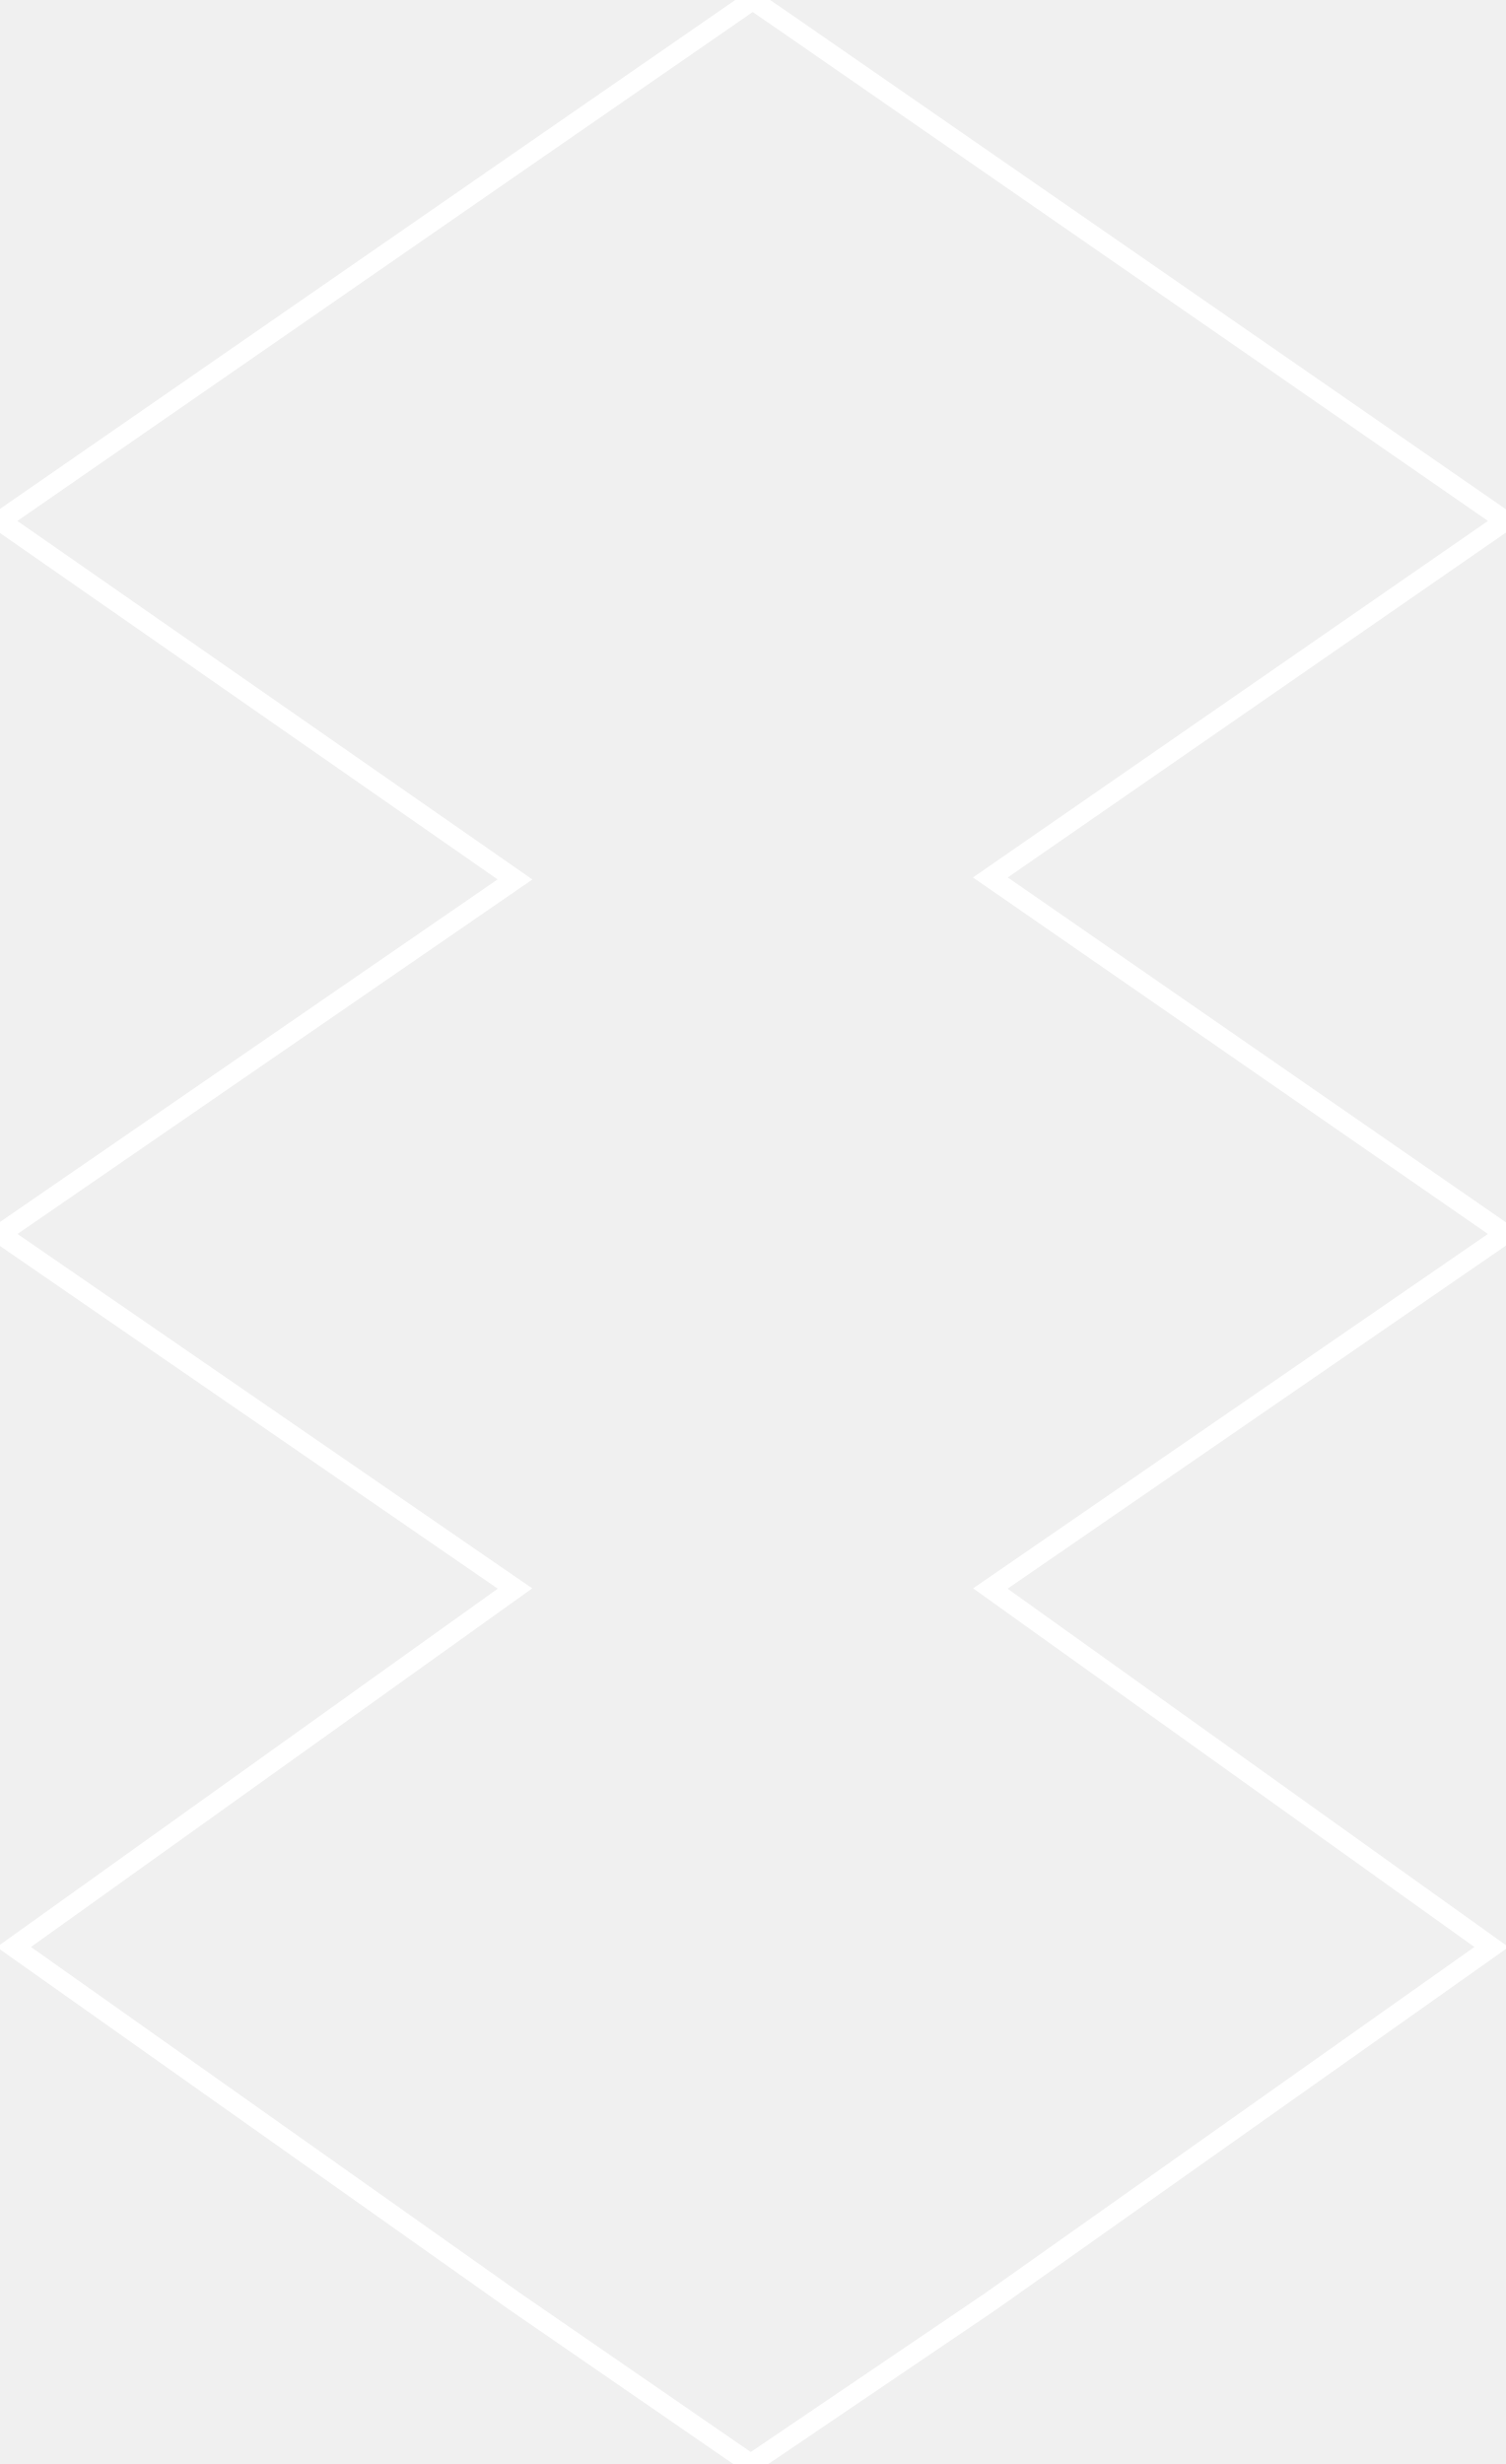
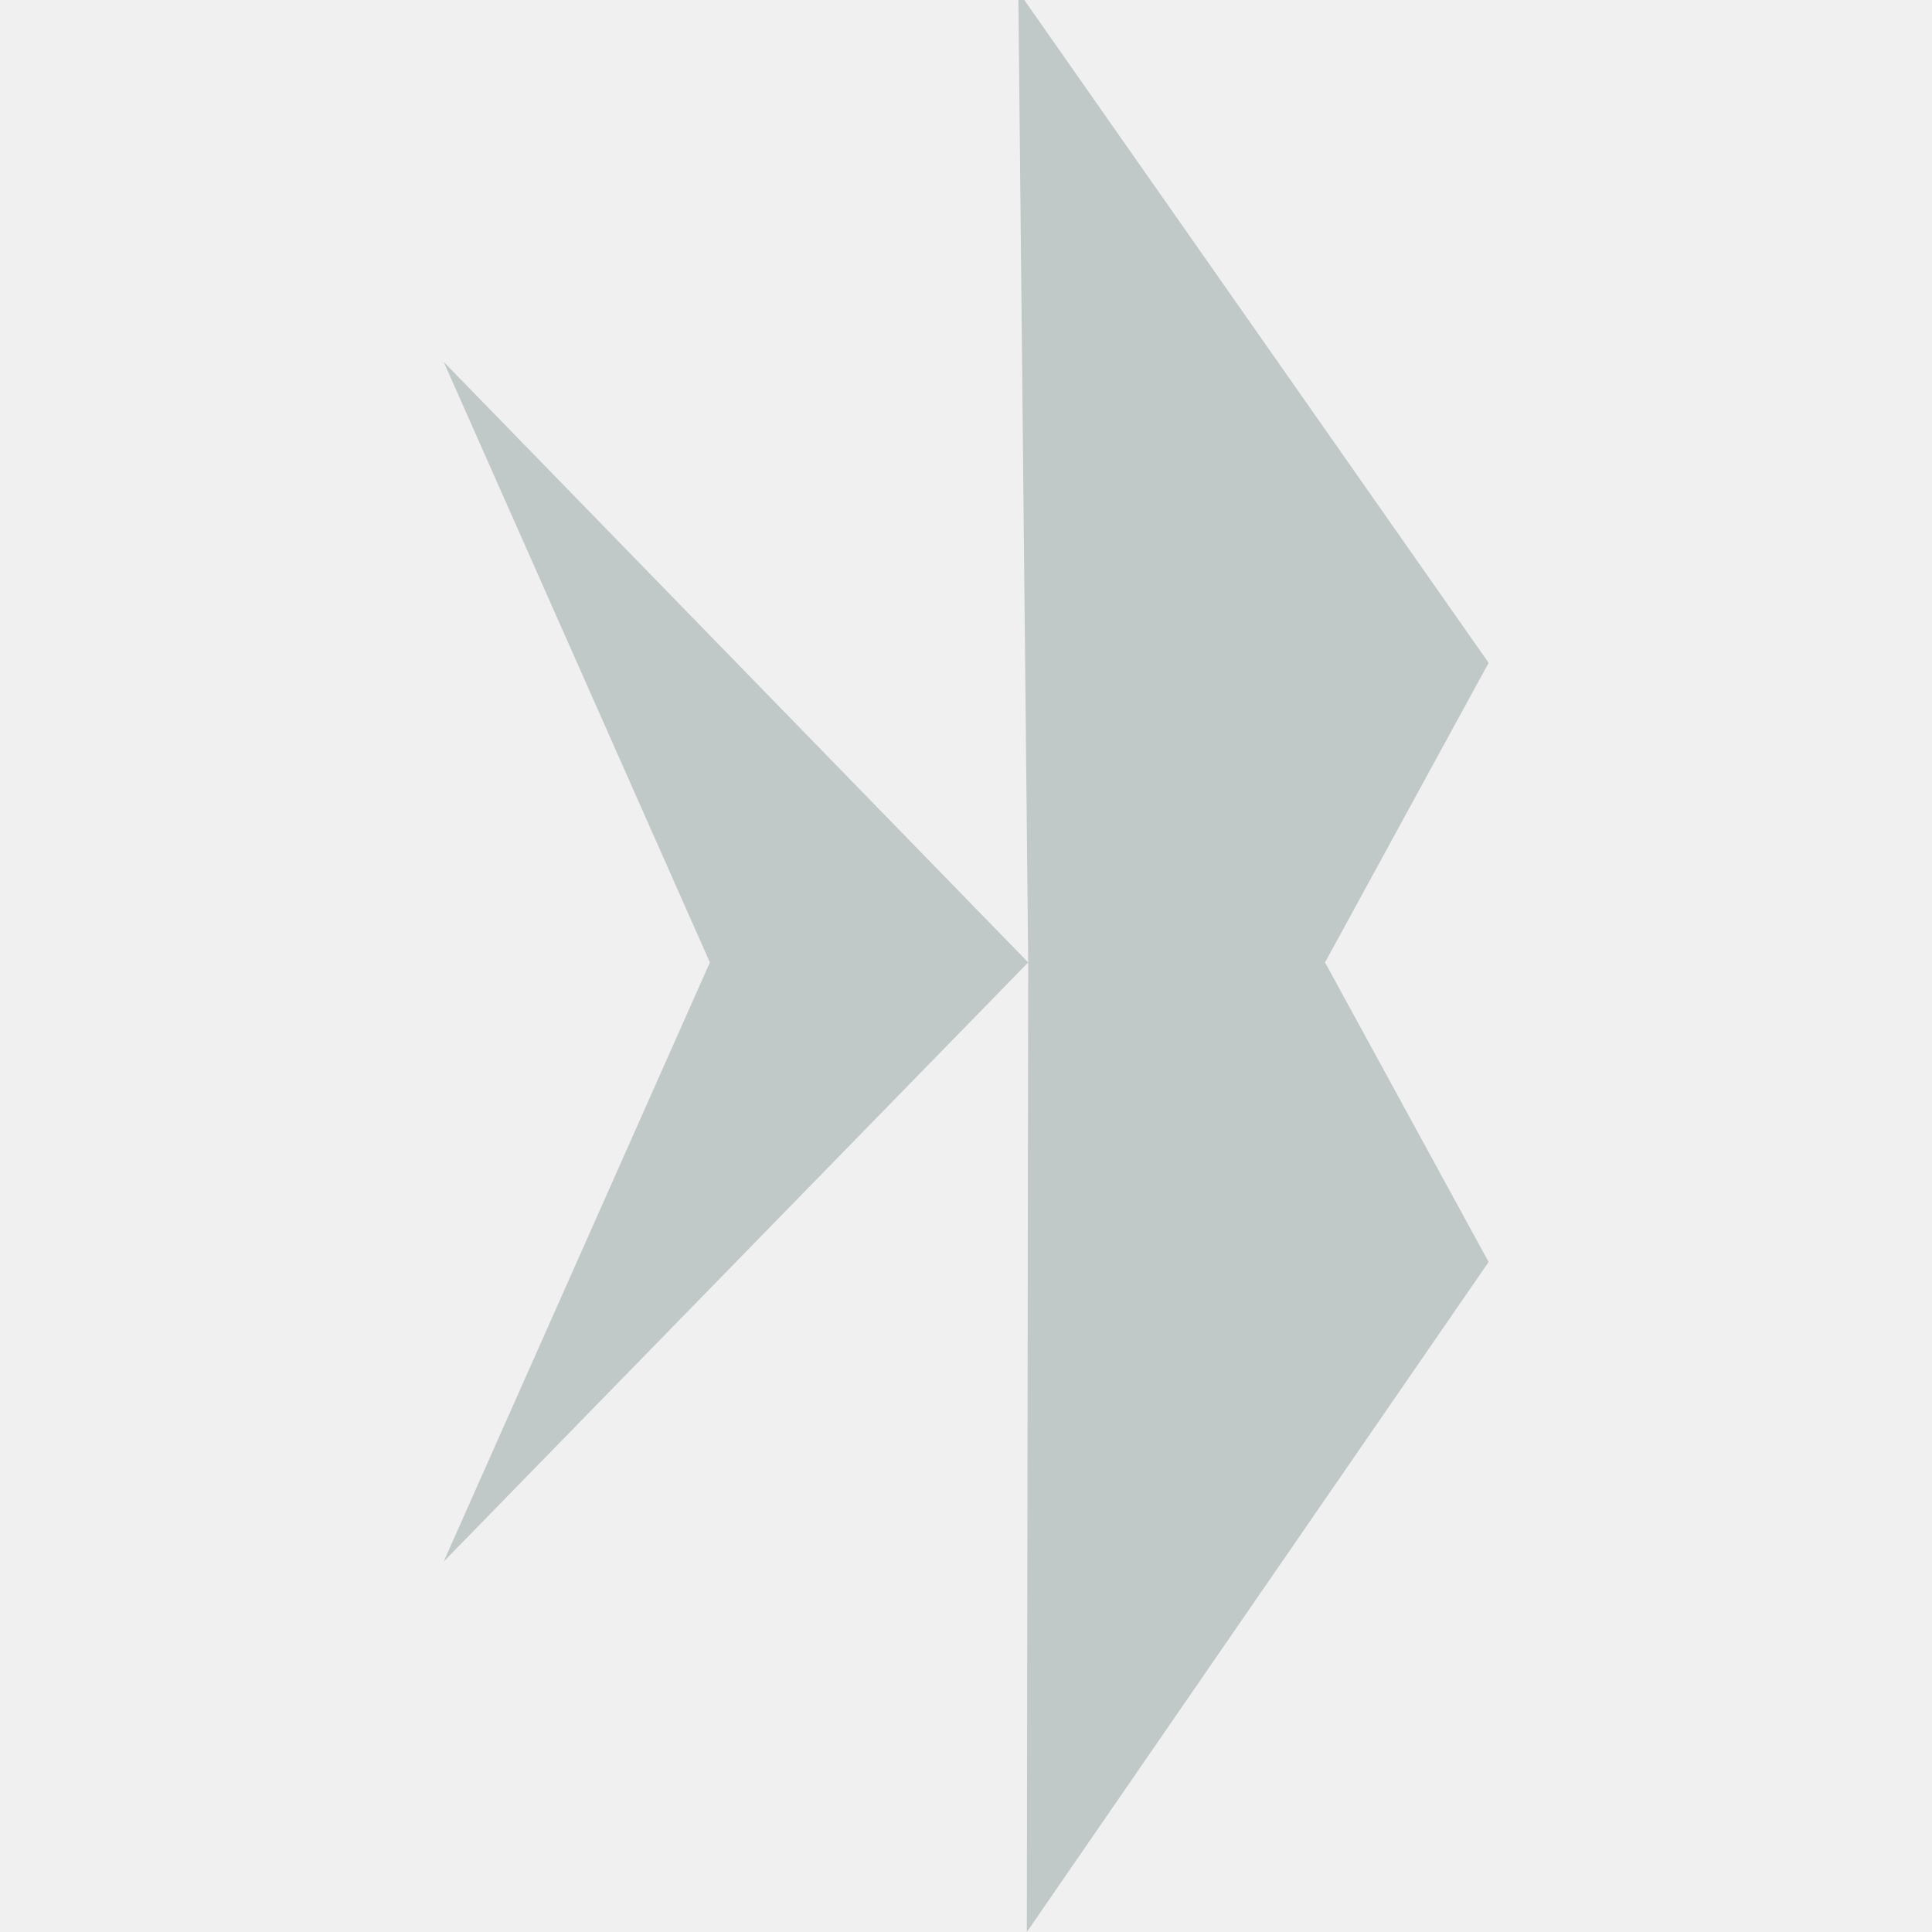
- <svg xmlns="http://www.w3.org/2000/svg" version="1.1" id="Layer_1" x="0px" y="0px" viewBox="0 0 76 124.4" enable-background="new 0 0 76 124.4" xml:space="preserve">
-   <path fill="none" stroke="#FFFFFF" stroke-linecap="square" stroke-miterlimit="10" d="M165.8,89.8" />
-   <polygon fill="none" stroke="#FFFFFF" stroke-miterlimit="10" points="38,0 26,8.3 0,26.3 26,44.4 0,62.3 26,80.2 0.7,98.3   26,116.2 37.9,124.4 50,116.2 75.3,98.3 50,80.2 76,62.3 50,44.3 76,26.3 50,8.3 39.6,1.1 " />
+ <svg xmlns="http://www.w3.org/2000/svg" version="1.1" id="Layer_1" x="0px" y="0px" viewBox="0 0 566.9 566.9" enable-background="new 0 0 566.9 566.9" xml:space="preserve">
+   <polygon opacity="0.6" fill="#A1ADAD" points="388.8,282.4 436.8,370.3 301.3,566.9 301.7,282.4 130.2,458.2 208.3,282.4   130.2,106.2 301.7,282.4 298.8,-2.5 436.8,194.5 " />
</svg>
